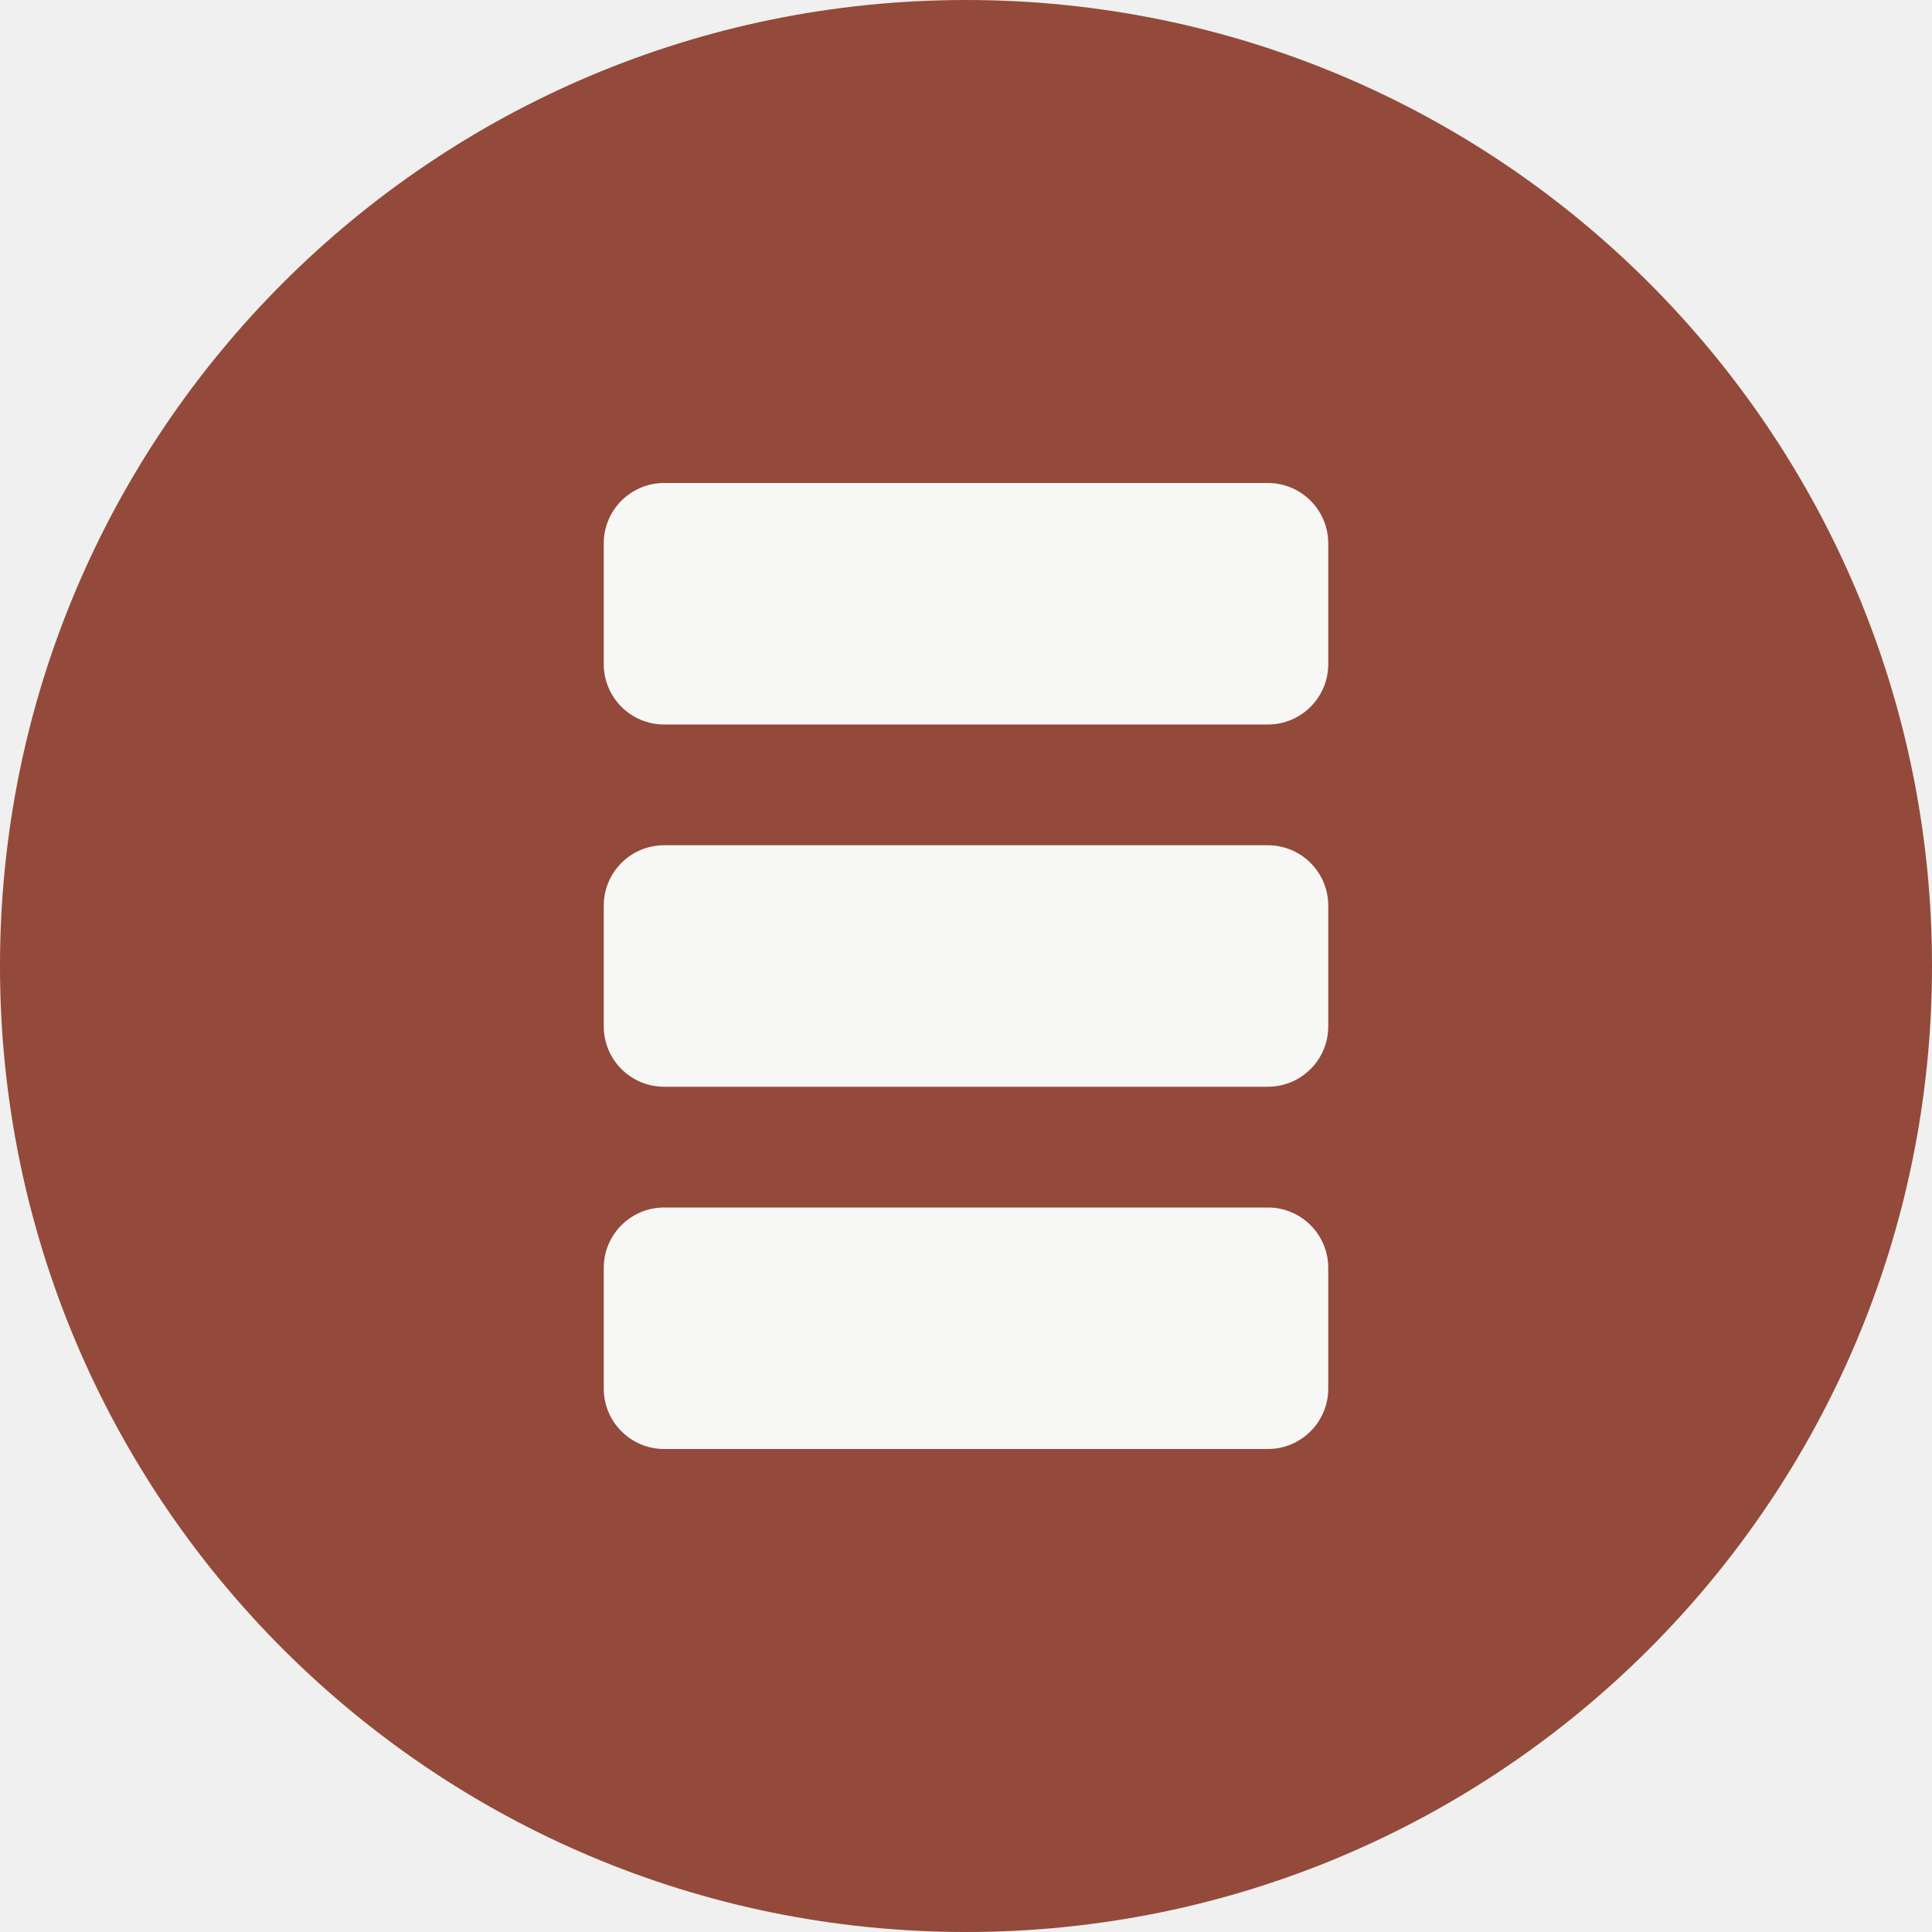
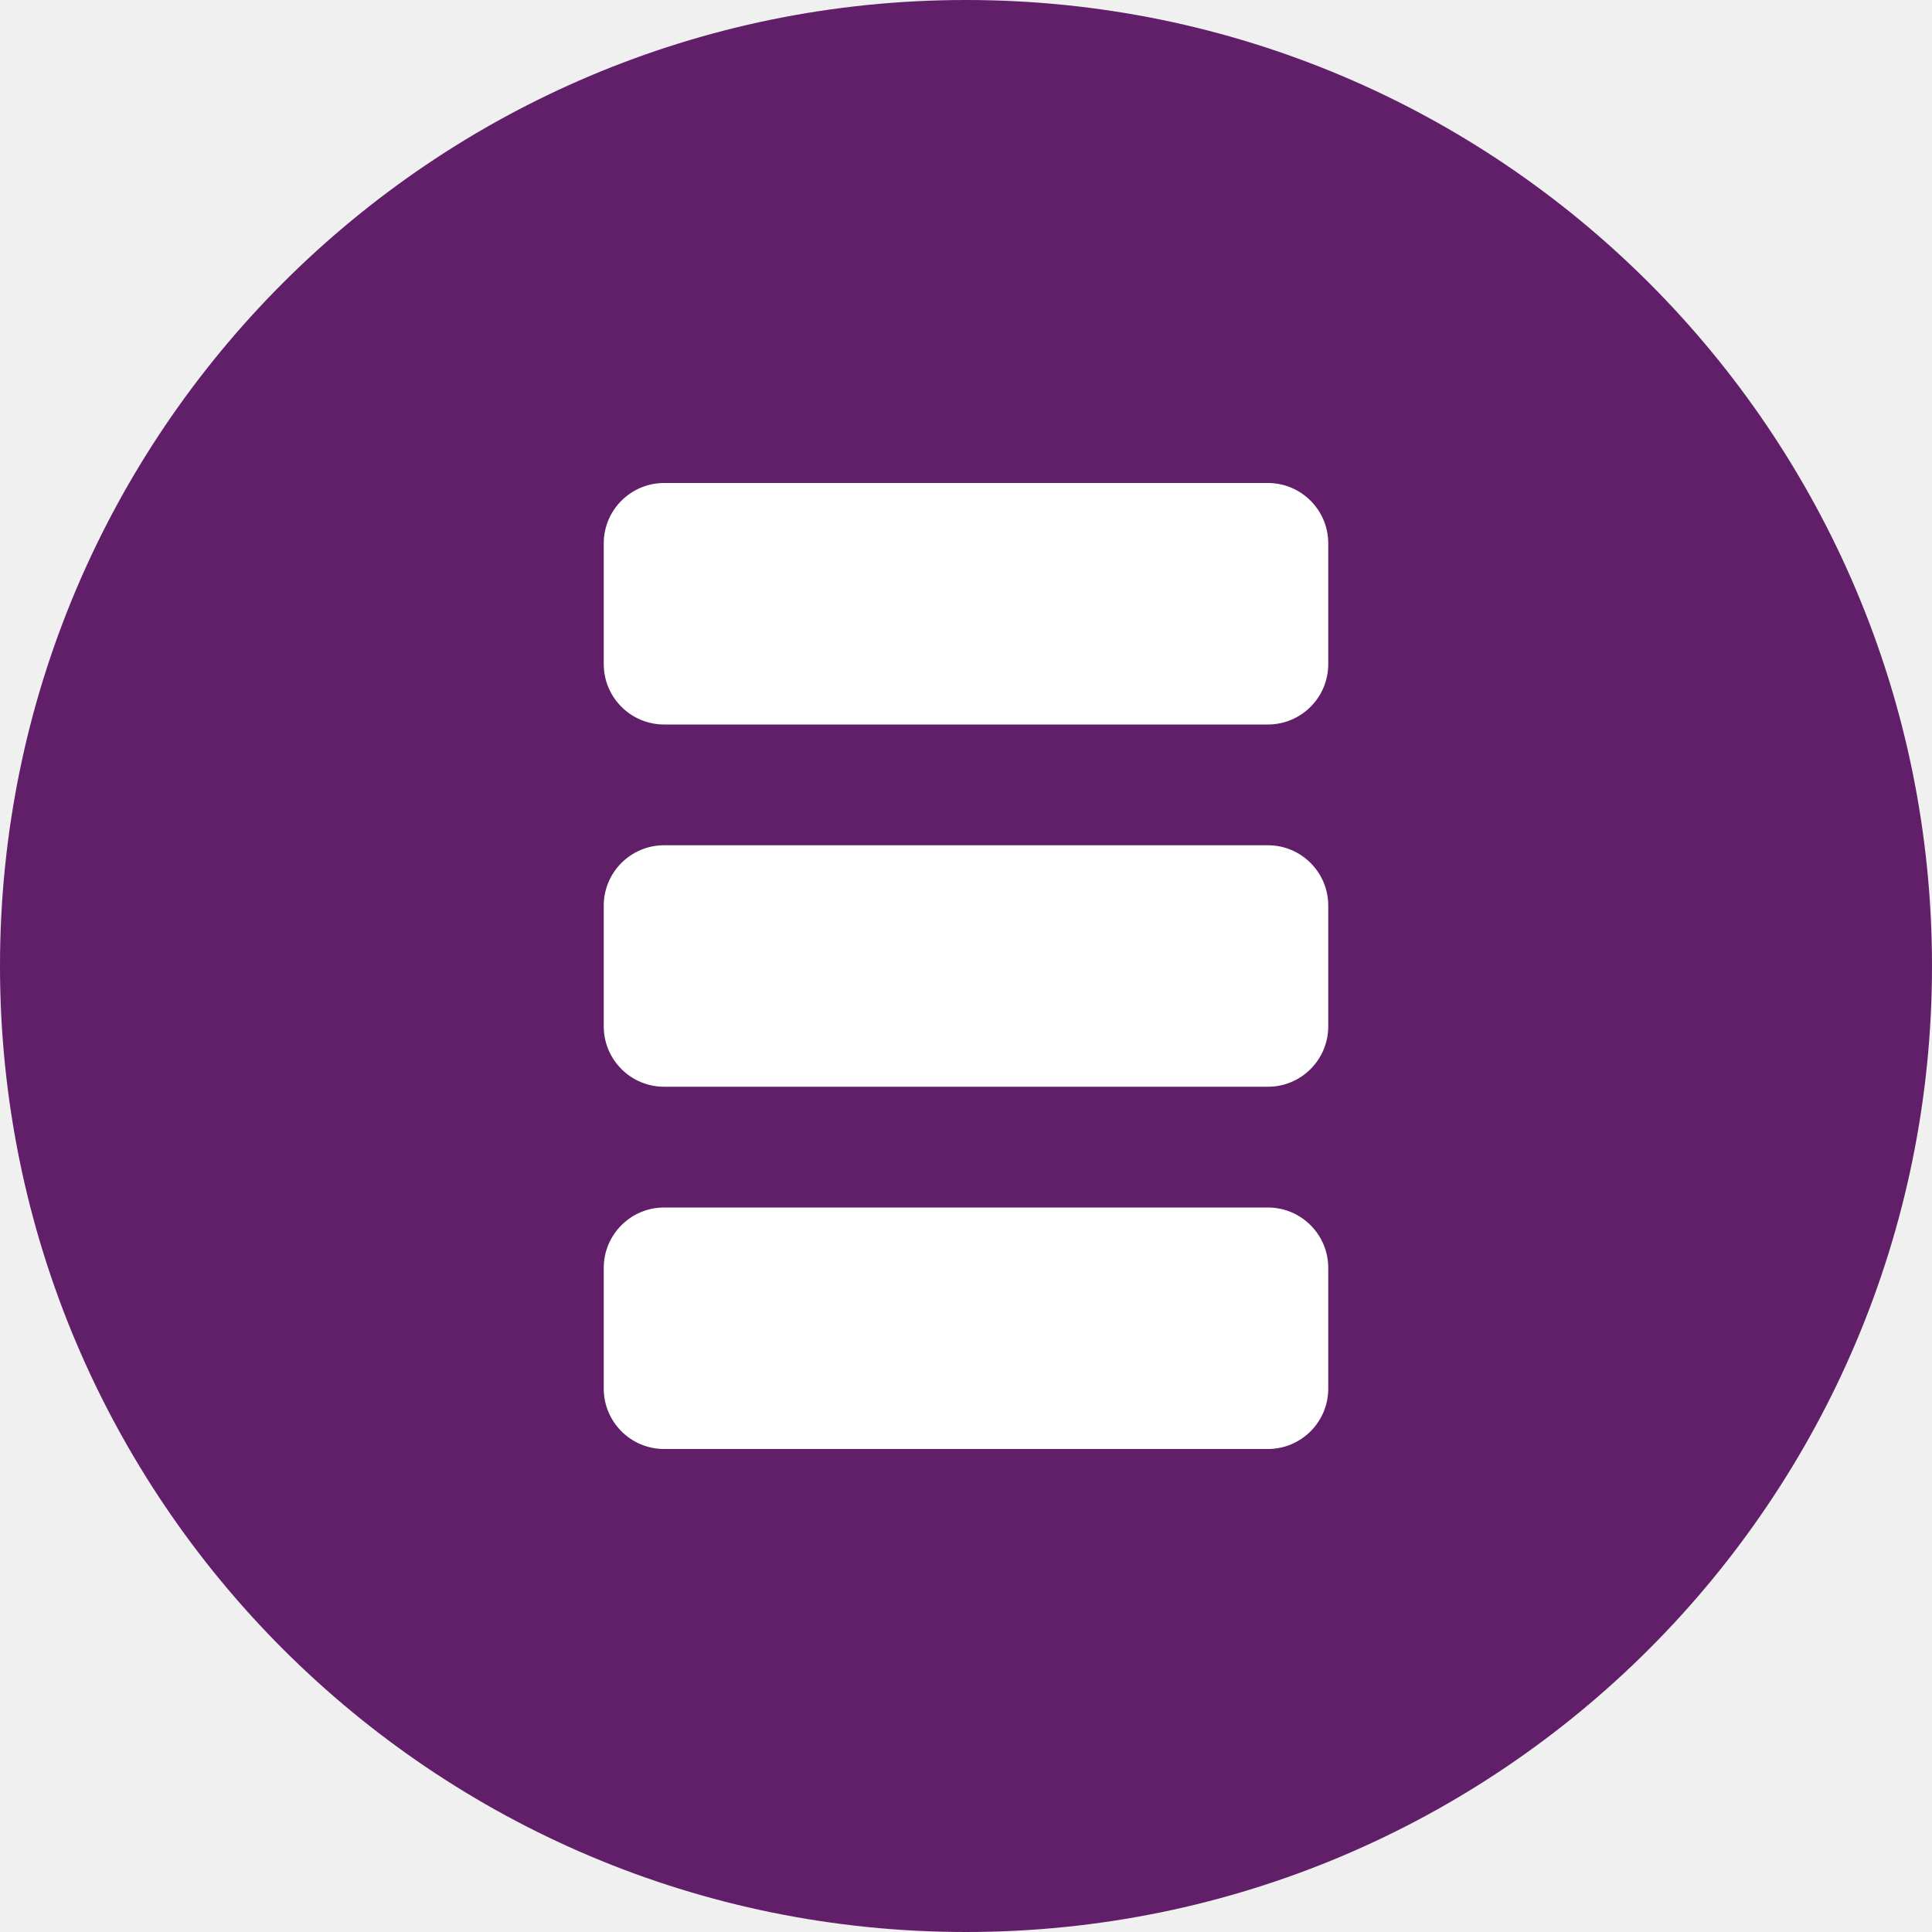
<svg xmlns="http://www.w3.org/2000/svg" width="32" height="32" viewBox="0 0 32 32" fill="none">
-   <rect width="32" height="32" rx="16" fill="#934a3a" />
-   <path d="M10 9C10 8.448 10.448 8 11 8H21C21.552 8 22 8.448 22 9V11C22 11.552 21.552 12 21 12H11C10.448 12 10 11.552 10 11V9Z" fill="#f7f7f6" />
-   <path d="M10 15C10 14.448 10.448 14 11 14H21C21.552 14 22 14.448 22 15V17C22 17.552 21.552 18 21 18H11C10.448 18 10 17.552 10 17V15Z" fill="#f7f7f6" />
-   <path d="M10 21C10 20.448 10.448 20 11 20H21C21.552 20 22 20.448 22 21V23C22 23.552 21.552 24 21 24H11C10.448 24 10 23.552 10 23V21Z" fill="#f7f7f6" />
+   <rect width="32" height="32" rx="16" fill="#611f69" />
+   <path d="M10 9C10 8.448 10.448 8 11 8H21C21.552 8 22 8.448 22 9V11C22 11.552 21.552 12 21 12H11C10.448 12 10 11.552 10 11V9Z" fill="#ffffff" />
+   <path d="M10 15C10 14.448 10.448 14 11 14H21C21.552 14 22 14.448 22 15V17C22 17.552 21.552 18 21 18H11C10.448 18 10 17.552 10 17V15Z" fill="#ffffff" />
+   <path d="M10 21C10 20.448 10.448 20 11 20H21C21.552 20 22 20.448 22 21V23C22 23.552 21.552 24 21 24H11C10.448 24 10 23.552 10 23V21Z" fill="#ffffff" />
</svg>
